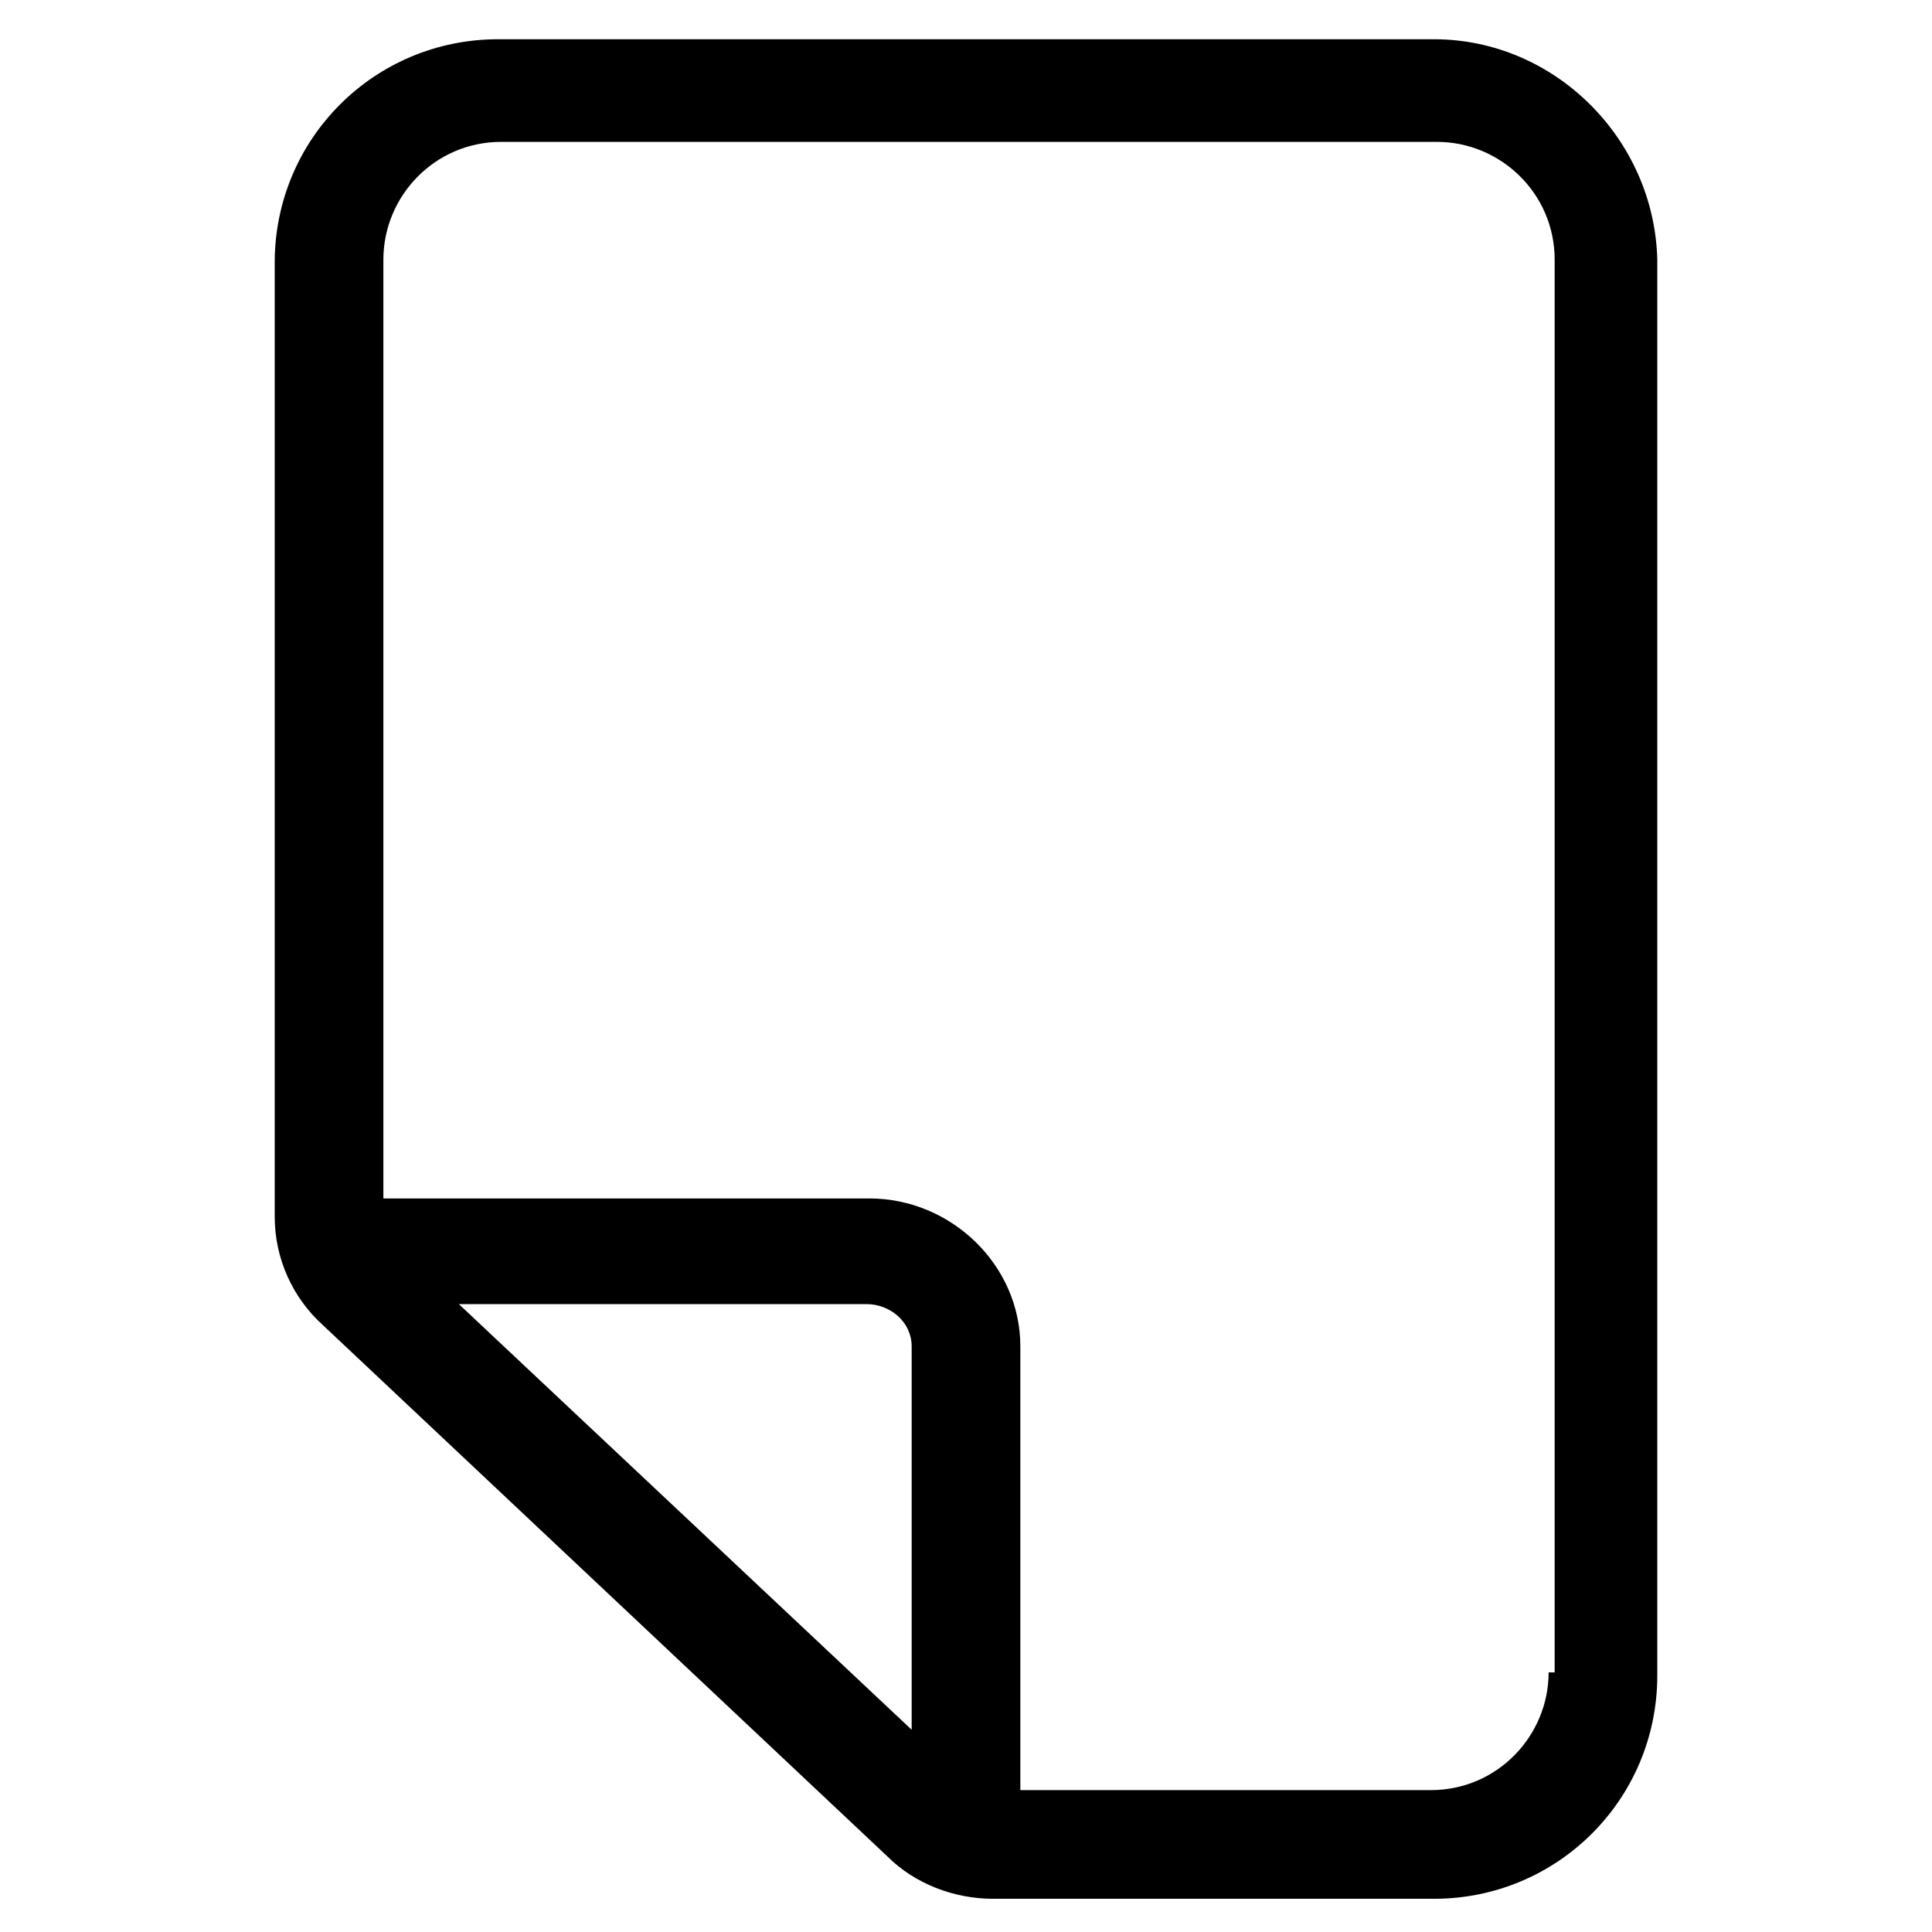
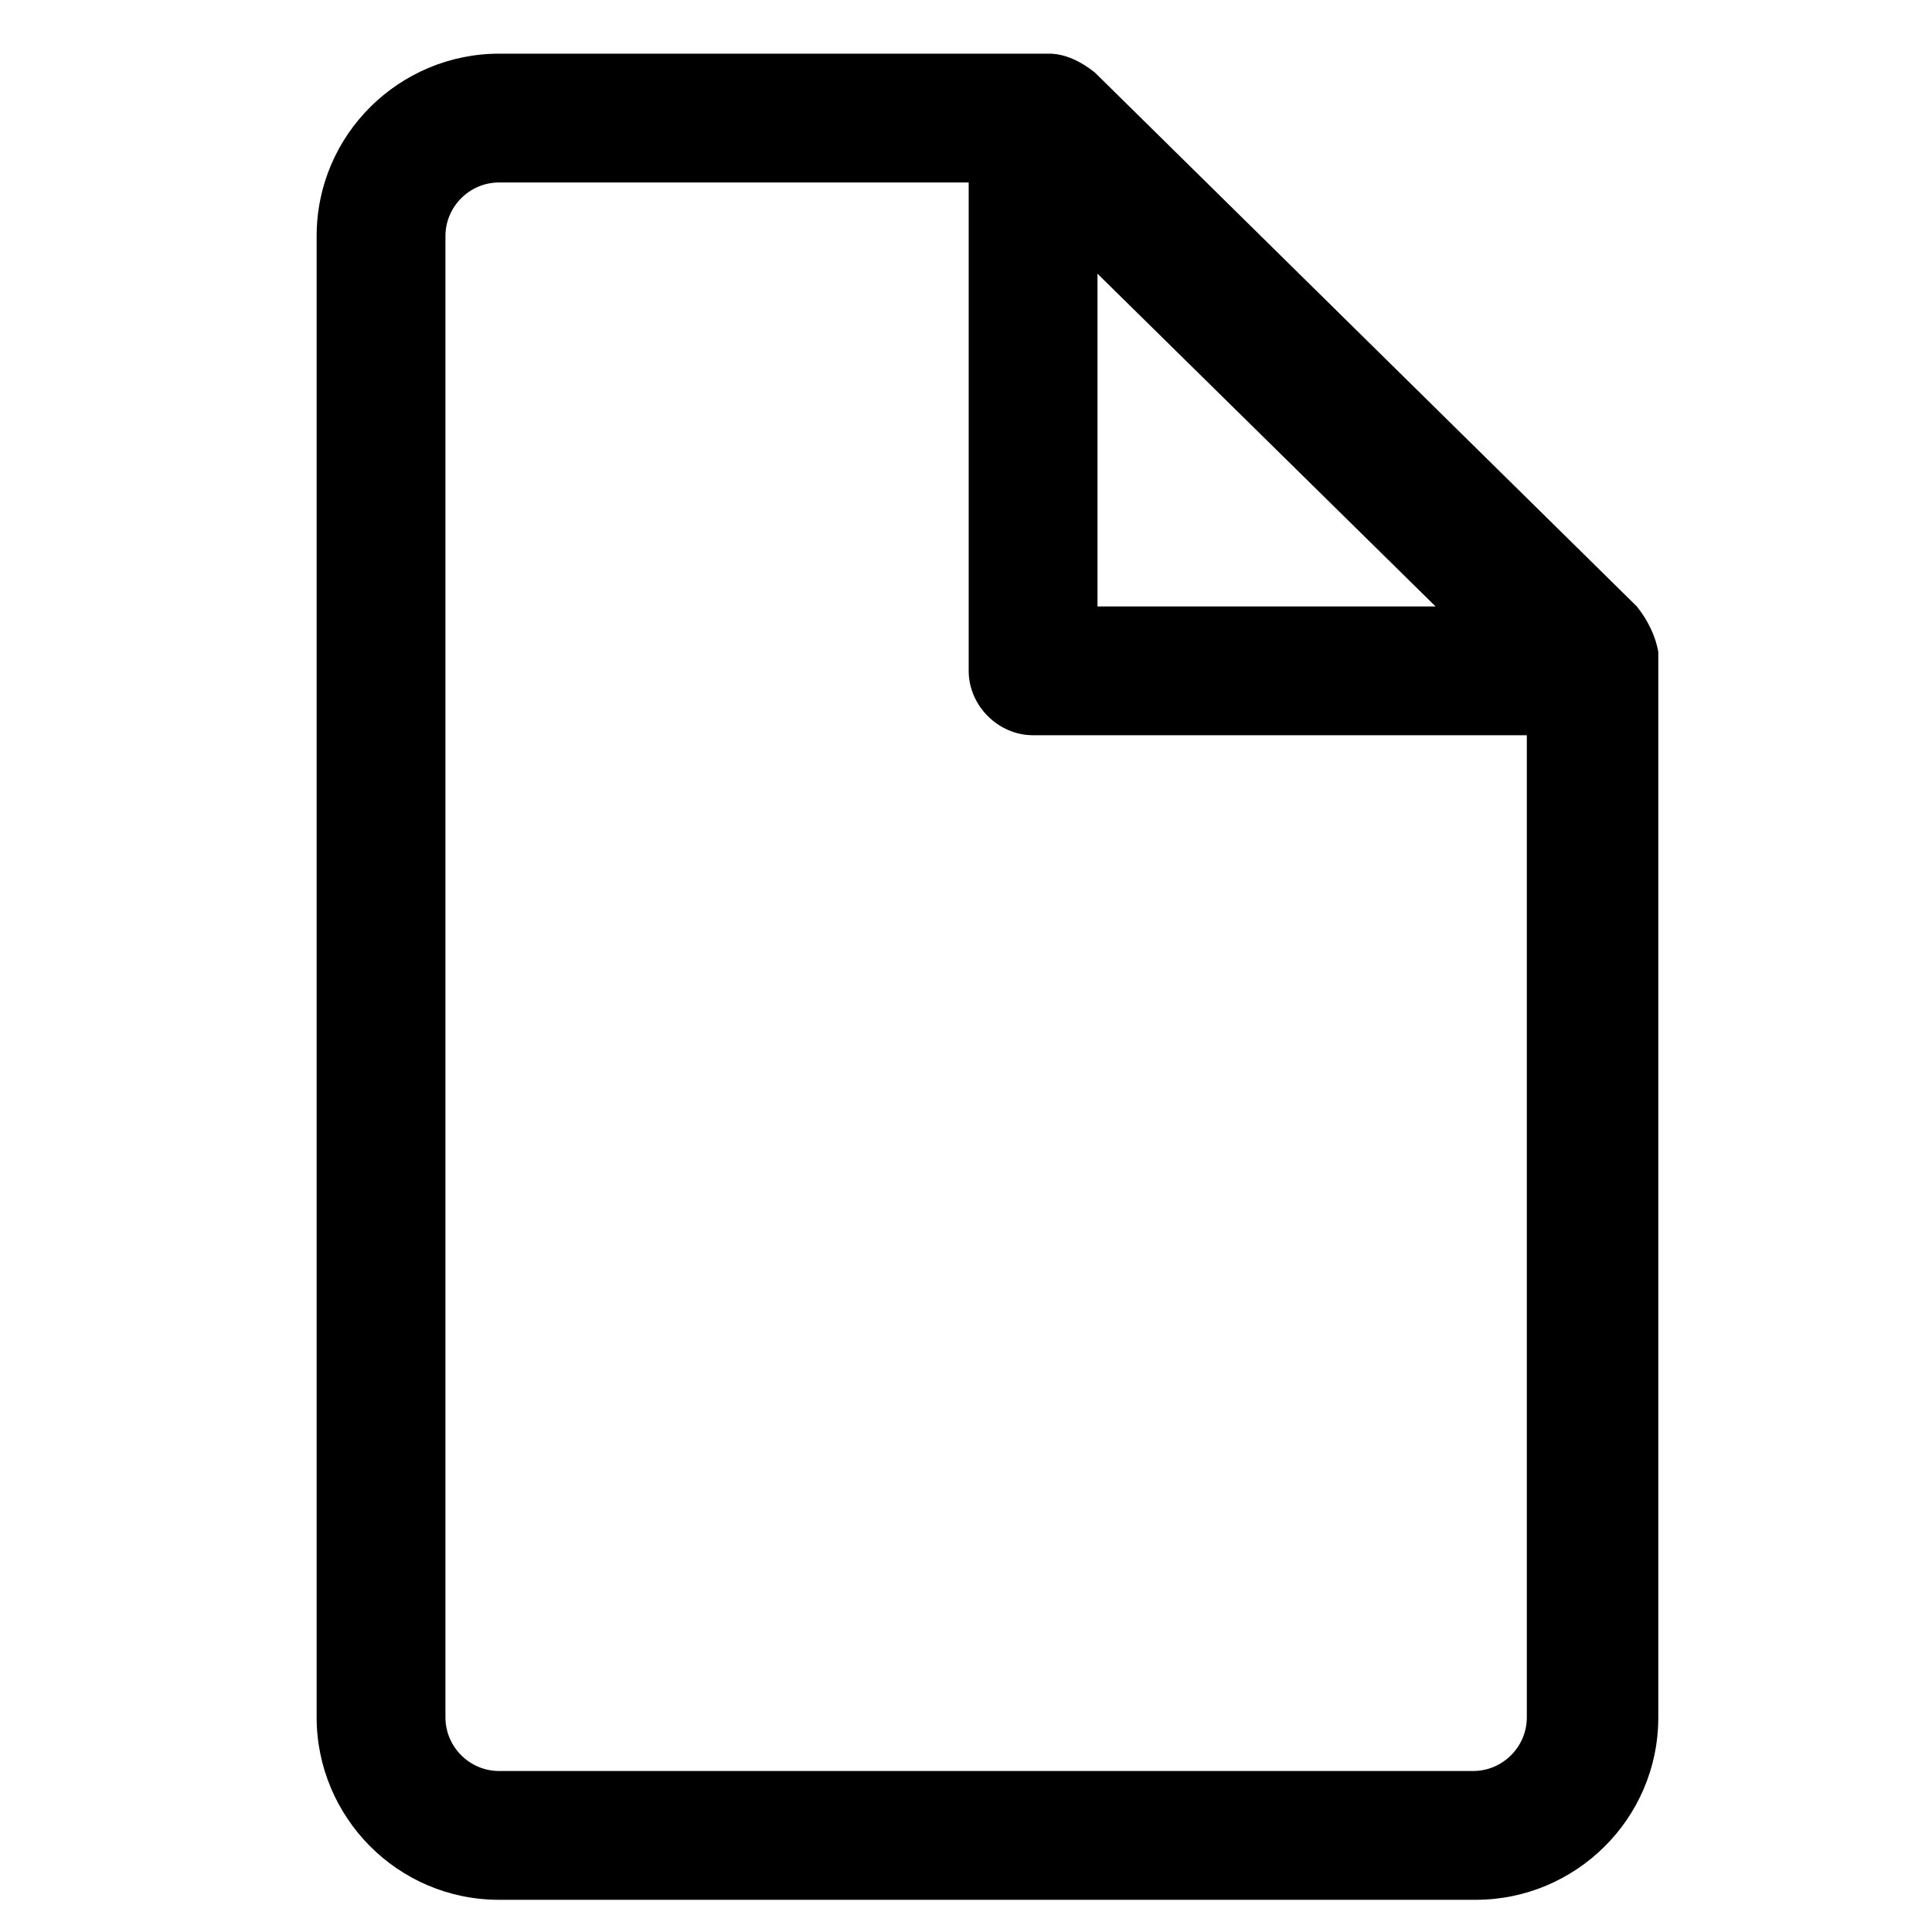
- <svg xmlns="http://www.w3.org/2000/svg" viewBox="0 0 64 64">
-   <path d="M47.5 1.3h-31c-4.1 0-7.4 3.3-7.4 7.4v31.6c0 1.4.6 2.7 1.6 3.6l18.7 17.6c.9.9 2.2 1.4 3.5 1.4h14.6c4.1 0 7.4-3.3 7.4-7.4V8.6c-.1-4-3.4-7.3-7.4-7.3zM15.2 43.2h13.5c.8 0 1.5.6 1.5 1.4v12.7l-15-14.1zm36.1 12.2c0 2.1-1.7 3.9-3.9 3.9H33.8V44.6c0-2.7-2.3-4.9-5-4.9H12.7V8.6c0-2.1 1.7-3.9 3.9-3.9h31c2.1 0 3.9 1.7 3.9 3.9v46.8z" />
+ <svg xmlns="http://www.w3.org/2000/svg" viewBox="0 0 72 72">
+   <path d="M61 22.6 40.8 2.7c-.5-.4-1.1-.7-1.7-.7H18.6c-3.7 0-6.8 3-6.8 6.8V64c0 3.7 3 6.8 6.8 6.8H55c3.7 0 6.8-3 6.8-6.8V24.3c-.1-.6-.4-1.2-.8-1.7ZM40.9 10.2l12.6 12.4H40.9V10.2Zm14 55.8H18.6c-1.1 0-2-.9-2-2V8.8c0-1.1.9-2 2-2h17.5V25c0 1.3 1.1 2.4 2.4 2.4h18.4V64c0 1.1-.9 2-2 2Z" />
</svg>
